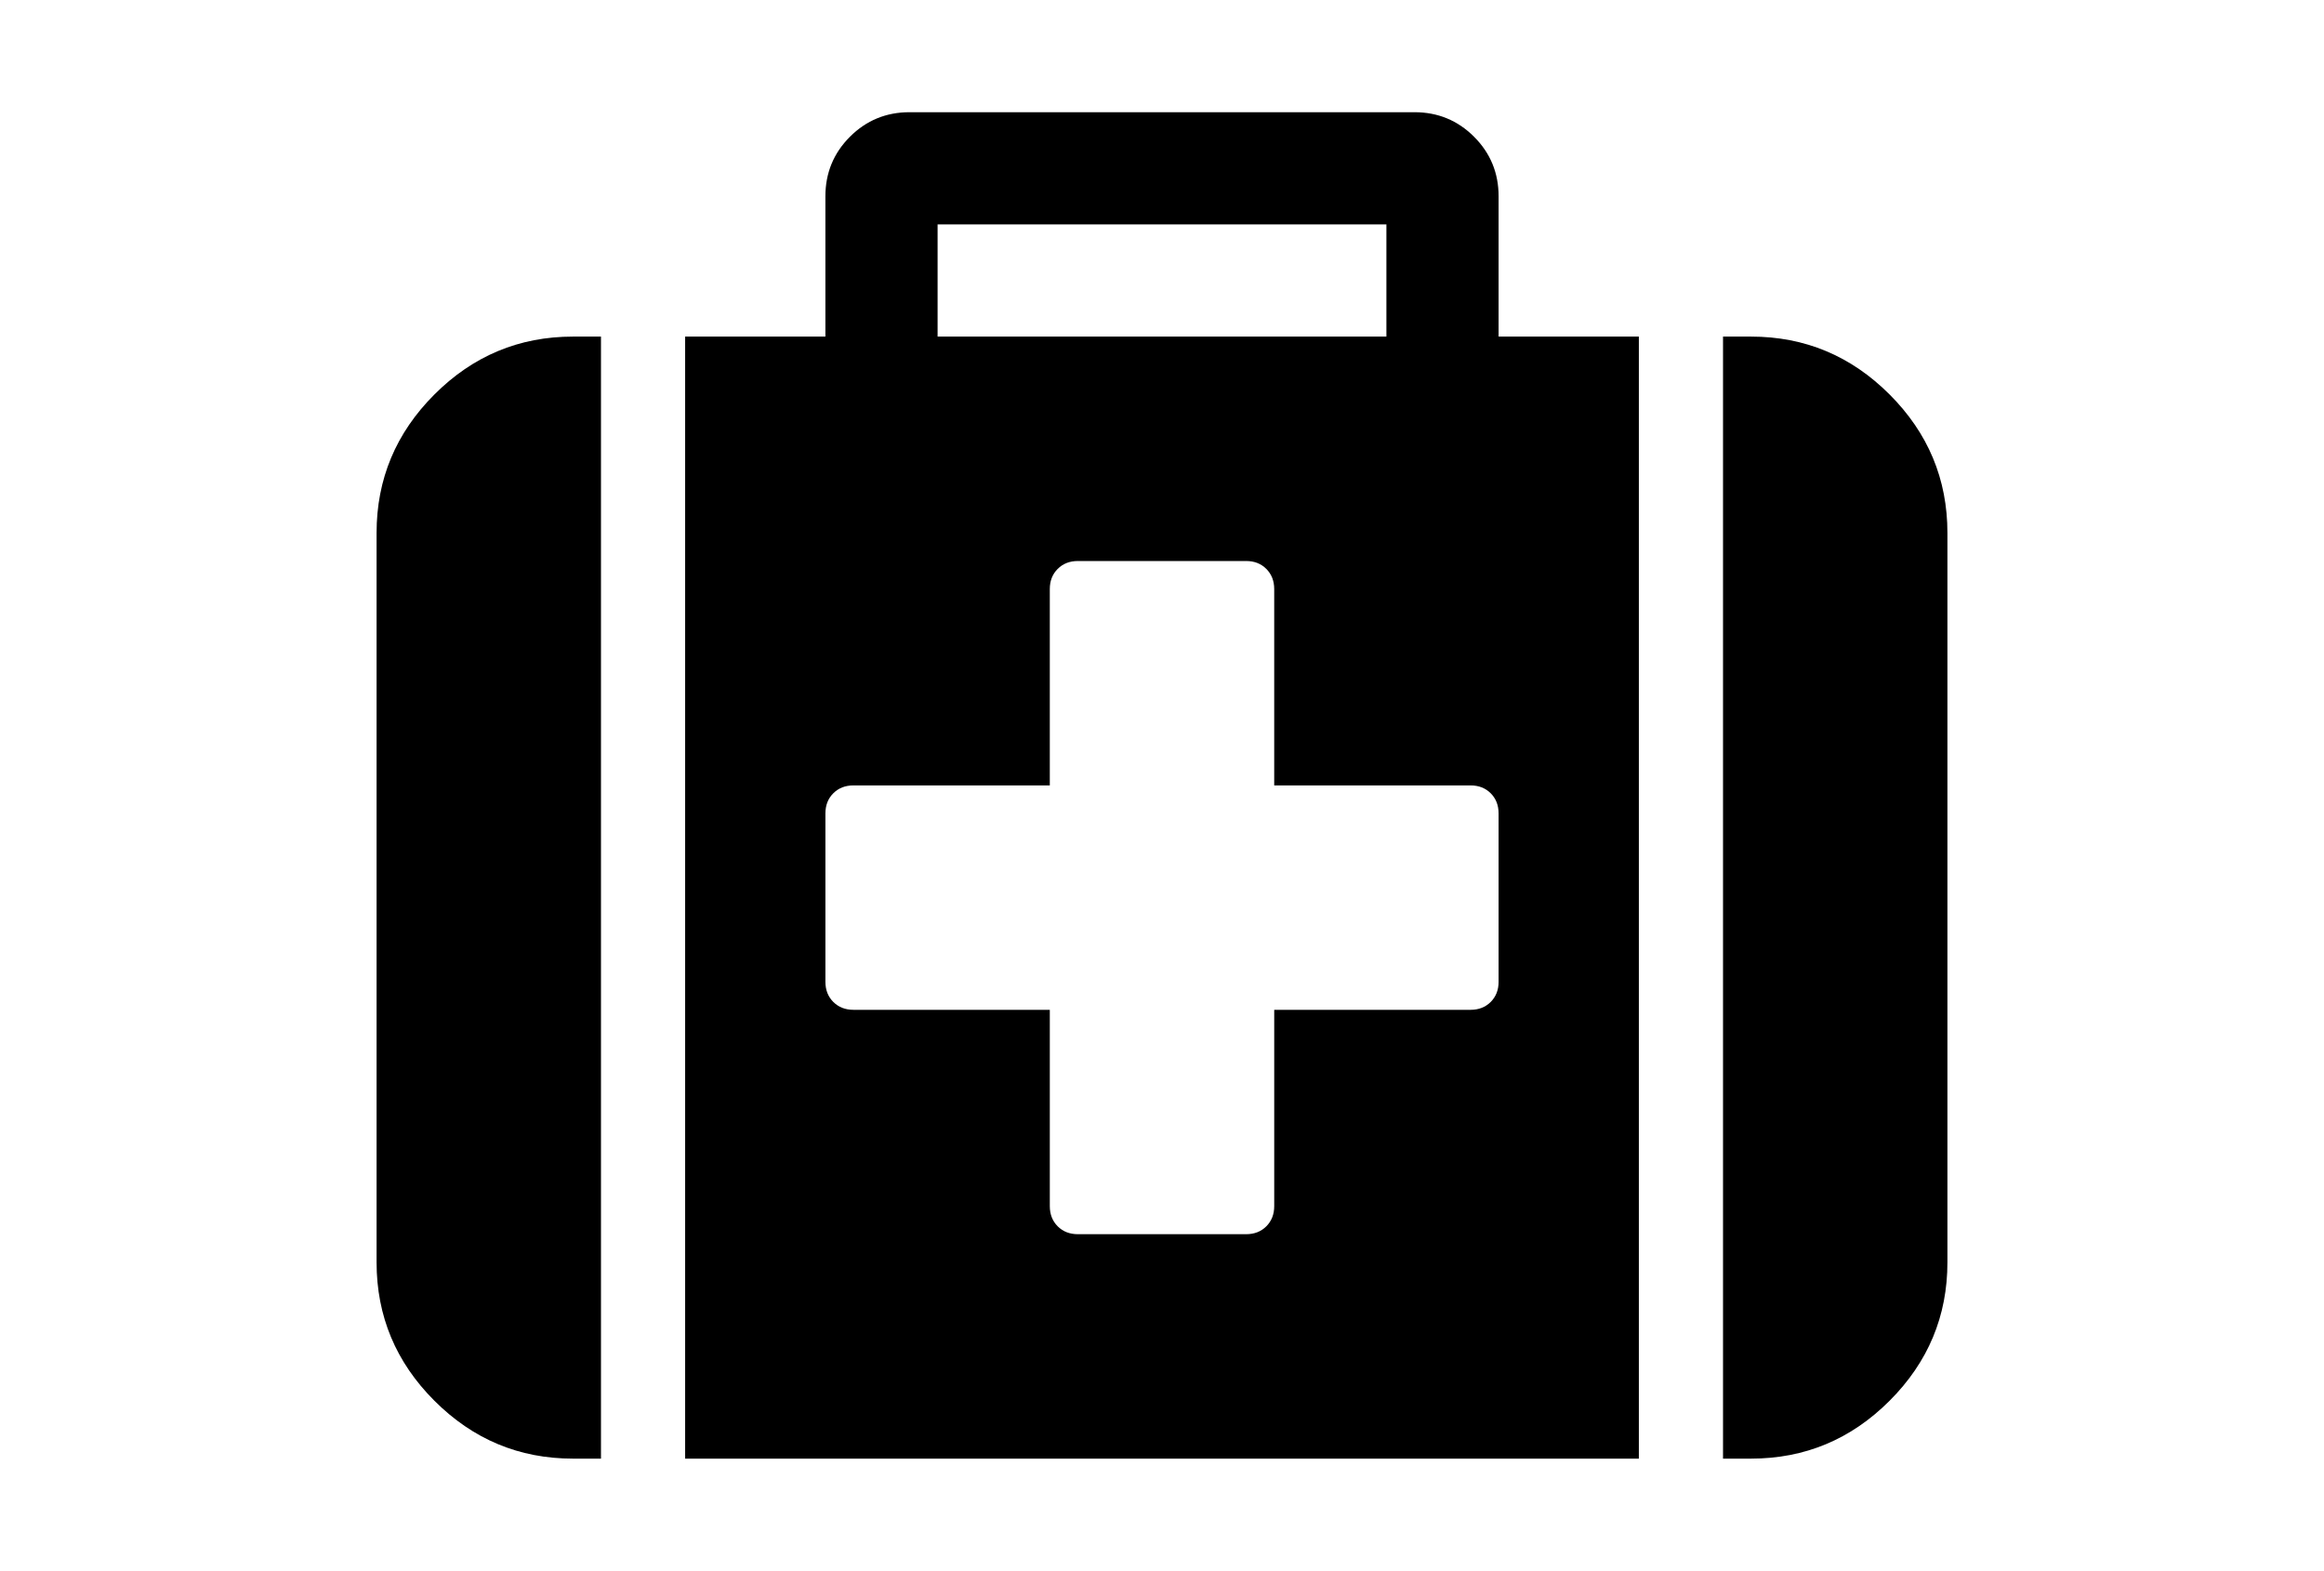
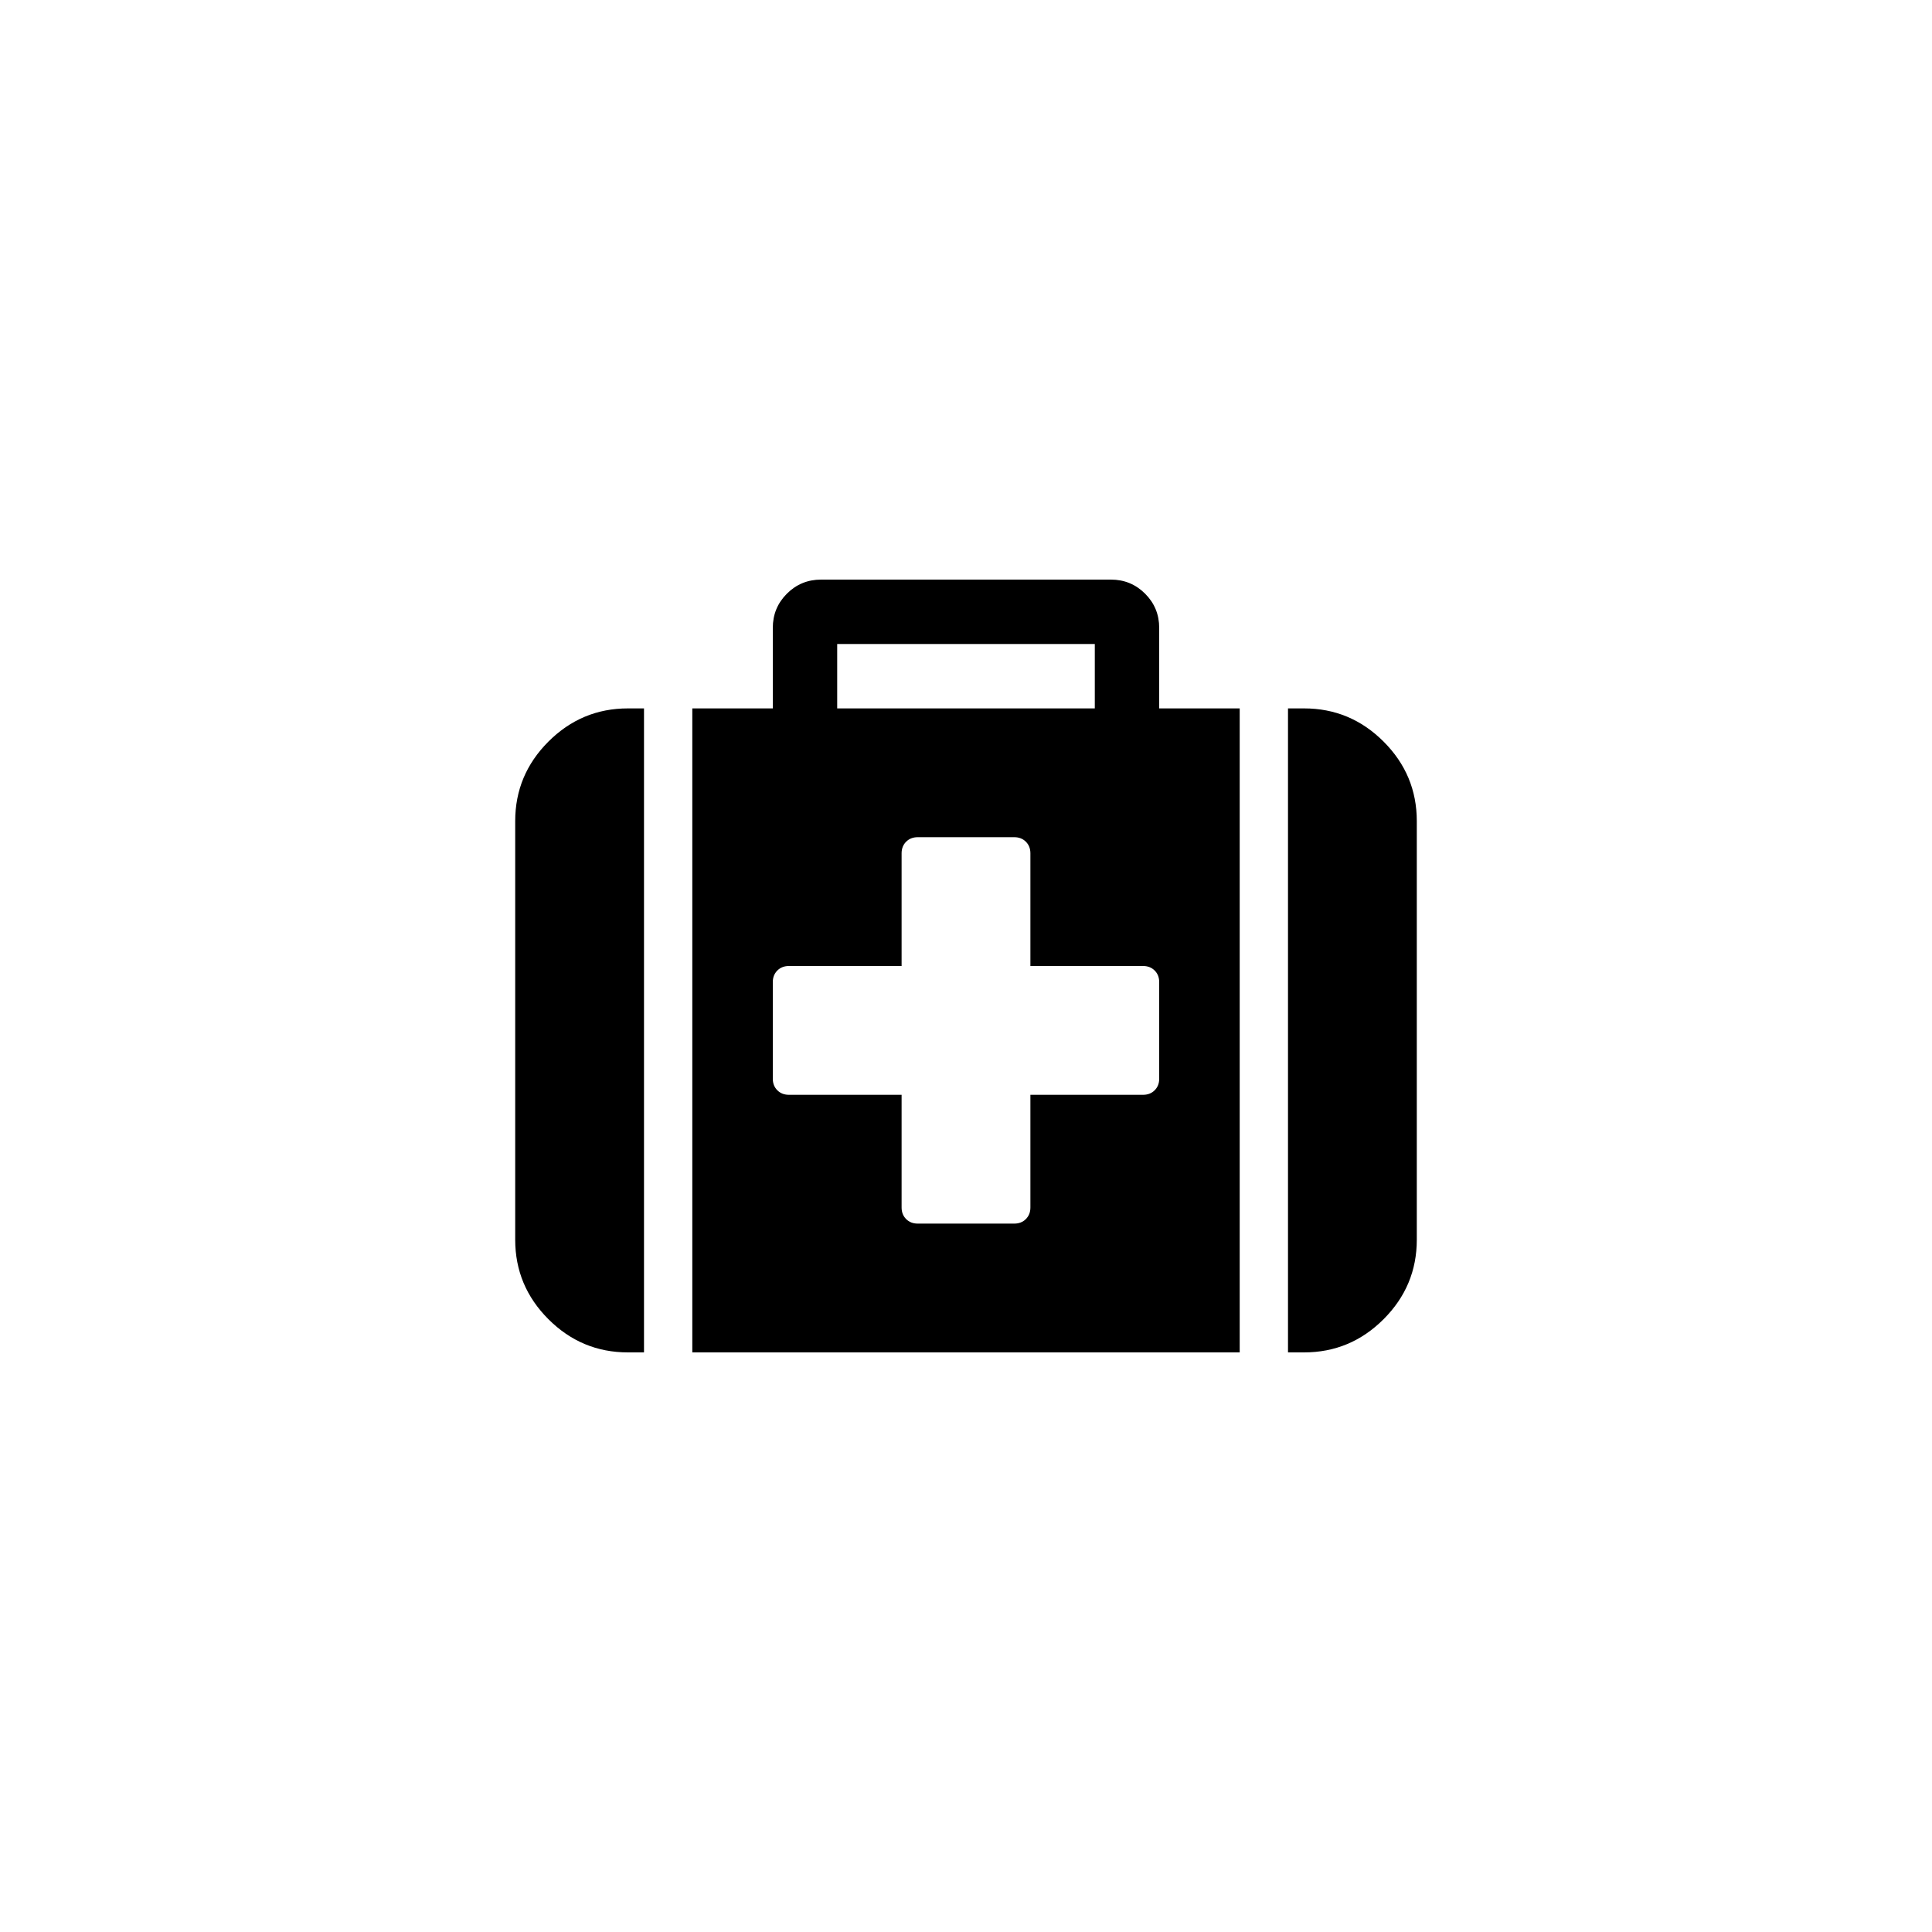
- <svg xmlns="http://www.w3.org/2000/svg" version="1.1" id="Capa_1" x="0px" y="0px" width="216px" height="146px" viewBox="0 0 216 146" enable-background="new 0 0 216 146" xml:space="preserve">
-   <g>
-     <path d="M40.377,36.663C36.792,40.248,35,44.539,35,49.535v67.786c0,4.997,1.792,9.288,5.377,12.873s7.876,5.377,12.873,5.377   h2.607V31.285H53.25C48.252,31.285,43.961,33.078,40.377,36.663z" />
-     <path d="M139.285,18.25c0-2.173-0.76-4.019-2.281-5.54c-1.52-1.521-3.367-2.281-5.539-2.281H84.536c-2.172,0-4.019,0.76-5.54,2.281   c-1.521,1.52-2.281,3.367-2.281,5.54v13.035H63.679v104.286h88.641V31.285h-13.035V18.25z M87.143,20.857h41.714v10.428H87.143   V20.857z M139.285,91.25c0,0.761-0.244,1.385-0.732,1.874c-0.488,0.488-1.113,0.733-1.873,0.733h-18.25v18.25   c0,0.76-0.246,1.385-0.734,1.873c-0.487,0.488-1.112,0.732-1.873,0.732h-15.643c-0.761,0-1.385-0.244-1.874-0.732   c-0.488-0.488-0.733-1.113-0.733-1.873v-18.25h-18.25c-0.761,0-1.385-0.245-1.874-0.733c-0.489-0.489-0.733-1.113-0.733-1.874   V75.607c0-0.762,0.244-1.387,0.733-1.875C77.937,73.244,78.562,73,79.322,73h18.25V54.75c0-0.761,0.244-1.385,0.733-1.874   c0.489-0.489,1.113-0.733,1.874-0.733h15.643c0.761,0,1.386,0.244,1.873,0.733c0.488,0.489,0.734,1.113,0.734,1.874V73h18.25   c0.76,0,1.385,0.244,1.873,0.732s0.732,1.113,0.732,1.875V91.25z" />
-     <path d="M175.623,36.663c-3.585-3.585-7.876-5.378-12.873-5.378h-2.607v104.286h2.607c4.997,0,9.288-1.792,12.873-5.377   c3.584-3.585,5.377-7.876,5.377-12.873V49.535C181,44.539,179.207,40.248,175.623,36.663z" />
-   </g>
+ <svg xmlns="http://www.w3.org/2000/svg" width="3840" height="3840" viewBox="0 0 3840 3840">
+   <path d="M2304 2144v-192q0-14-9-23t-23-9h-224v-224q0-14-9-23t-23-9h-192q-14 0-23 9t-9 23v224h-224q-14 0-23 9t-9 23v192q0 14 9 23t23 9h224v224q0 14 9 23t23 9h192q14 0 23-9t9-23v-224h224q14 0 23-9t9-23zm-640-736h512v-128h-512v128zm-384 0v1280h-32q-92 0-158-66t-66-158v-832q0-92 66-158t158-66h32zm1184 0v1280h-1088v-1280h160v-160q0-40 28-68t68-28h576q40 0 68 28t28 68v160h160zm352 224v832q0 92-66 158t-158 66h-32v-1280h32q92 0 158 66t66 158z" />
</svg>
